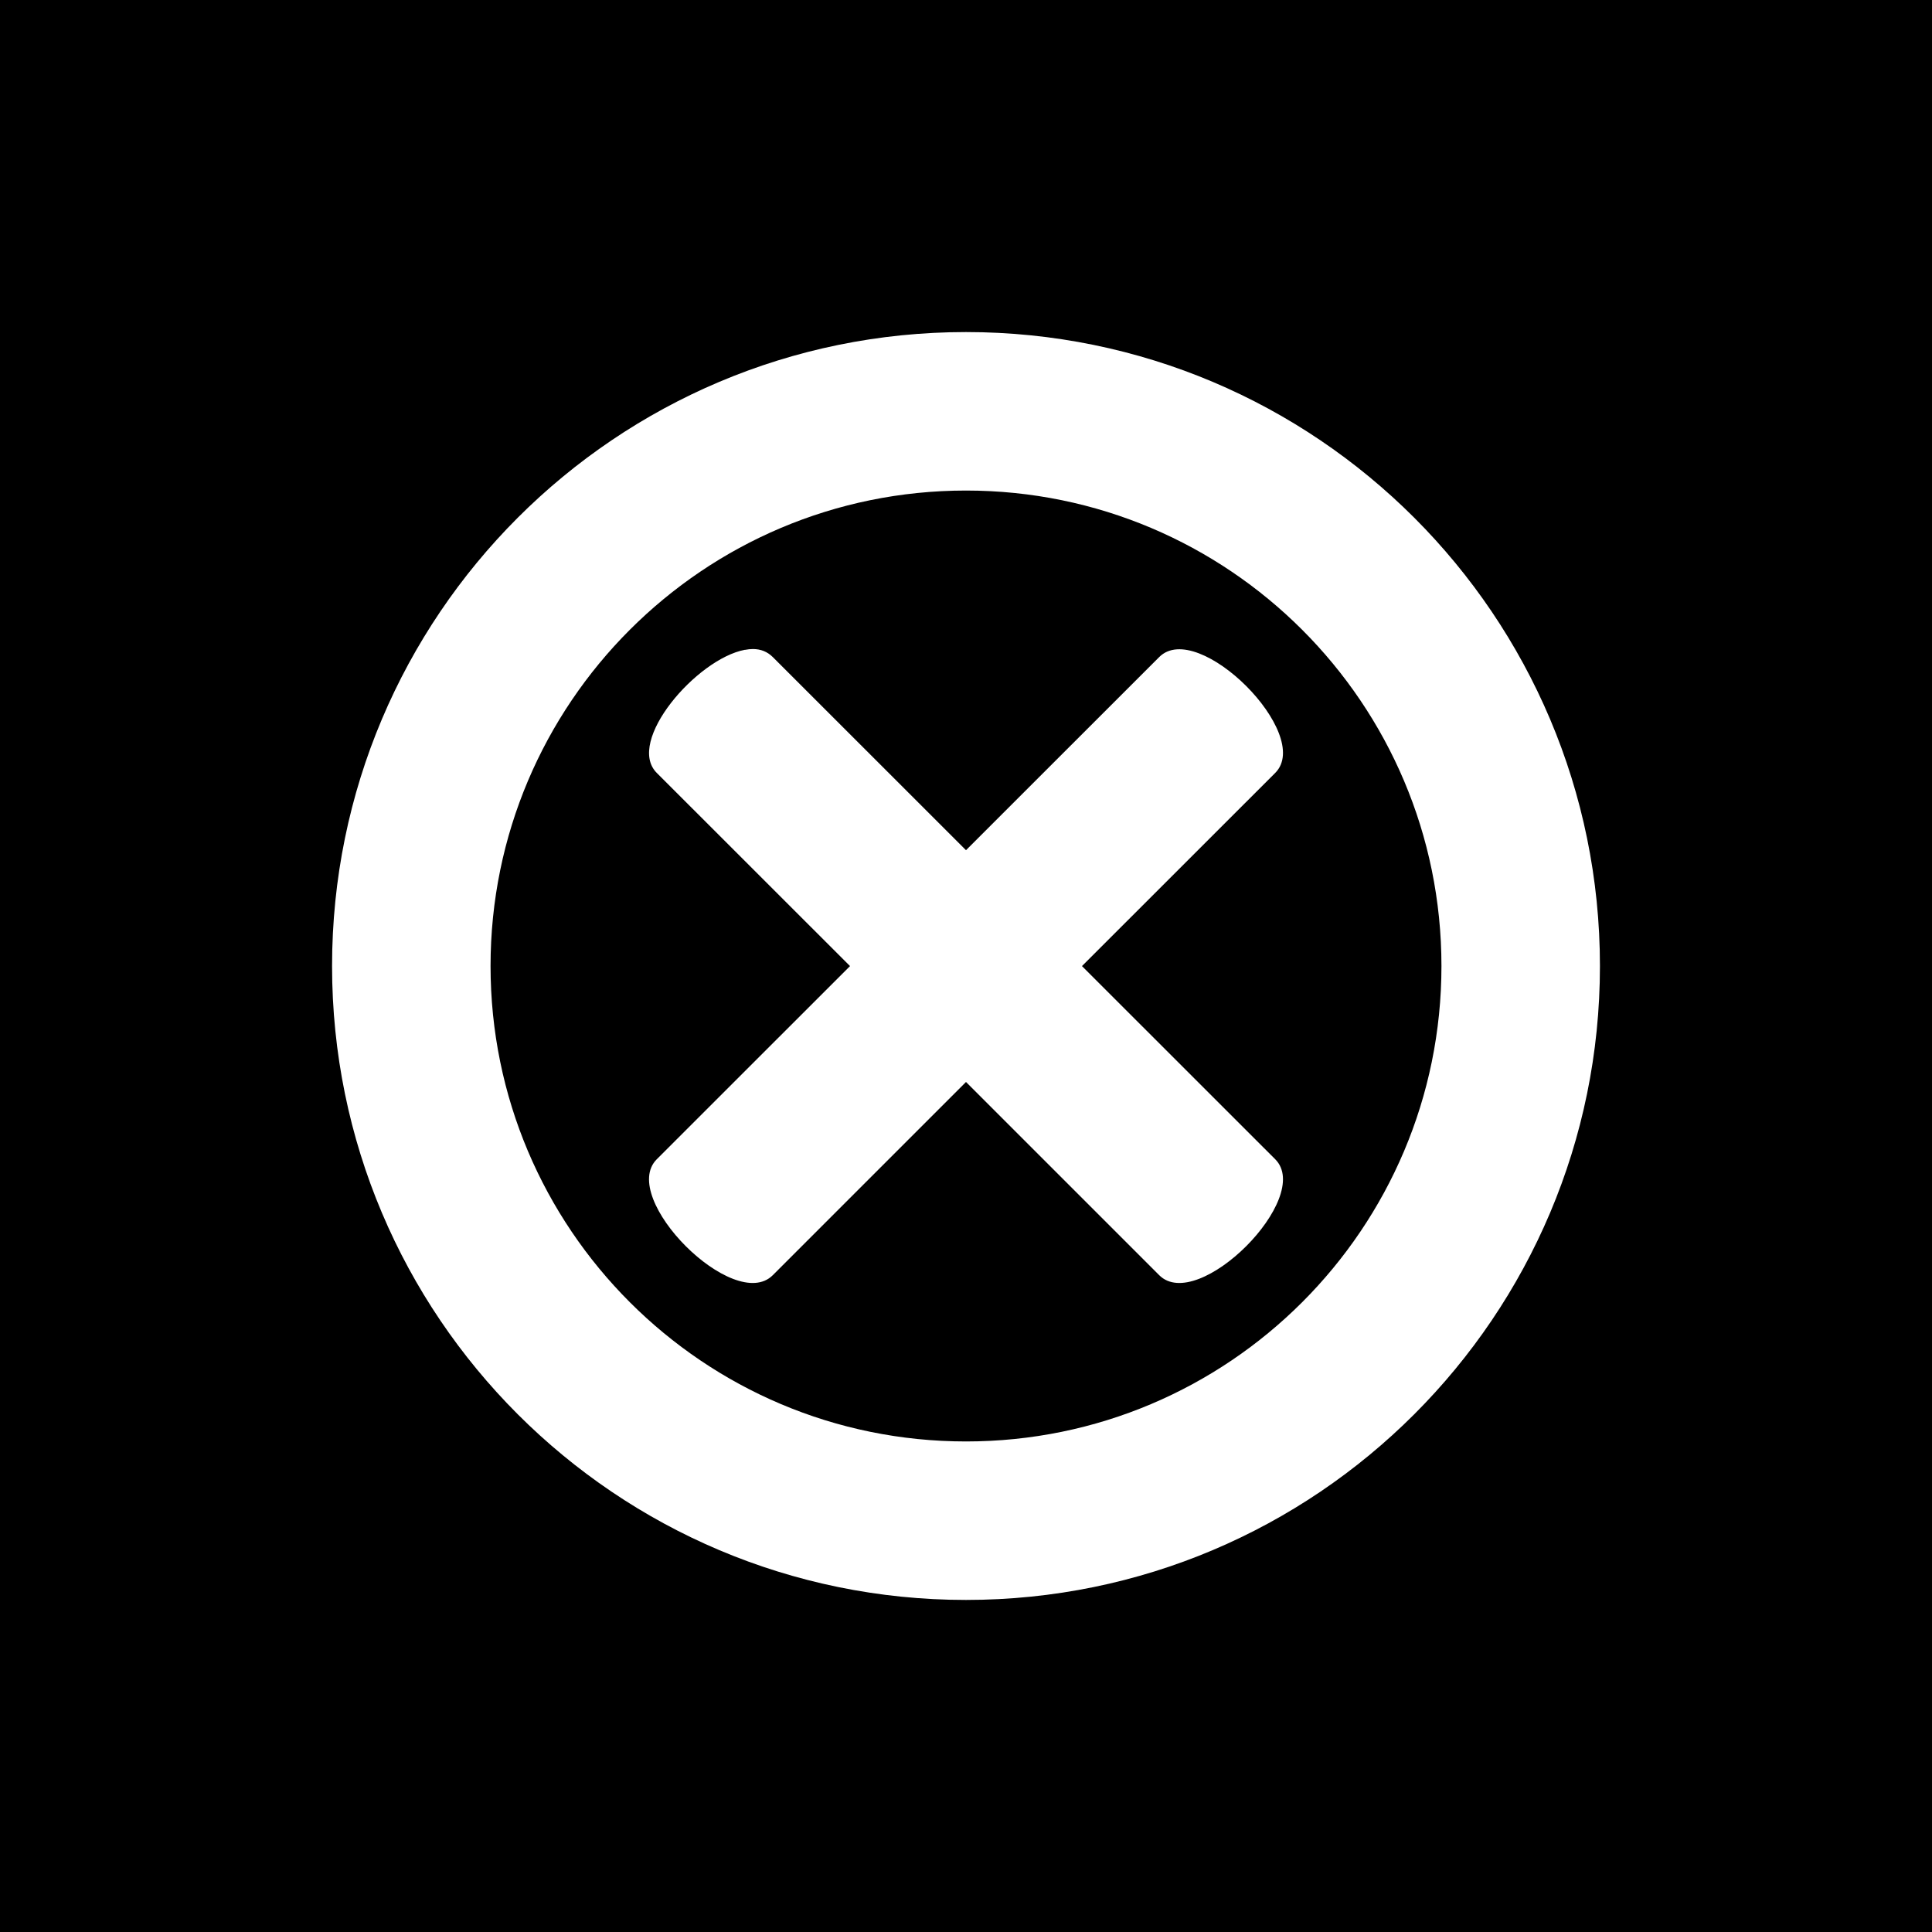
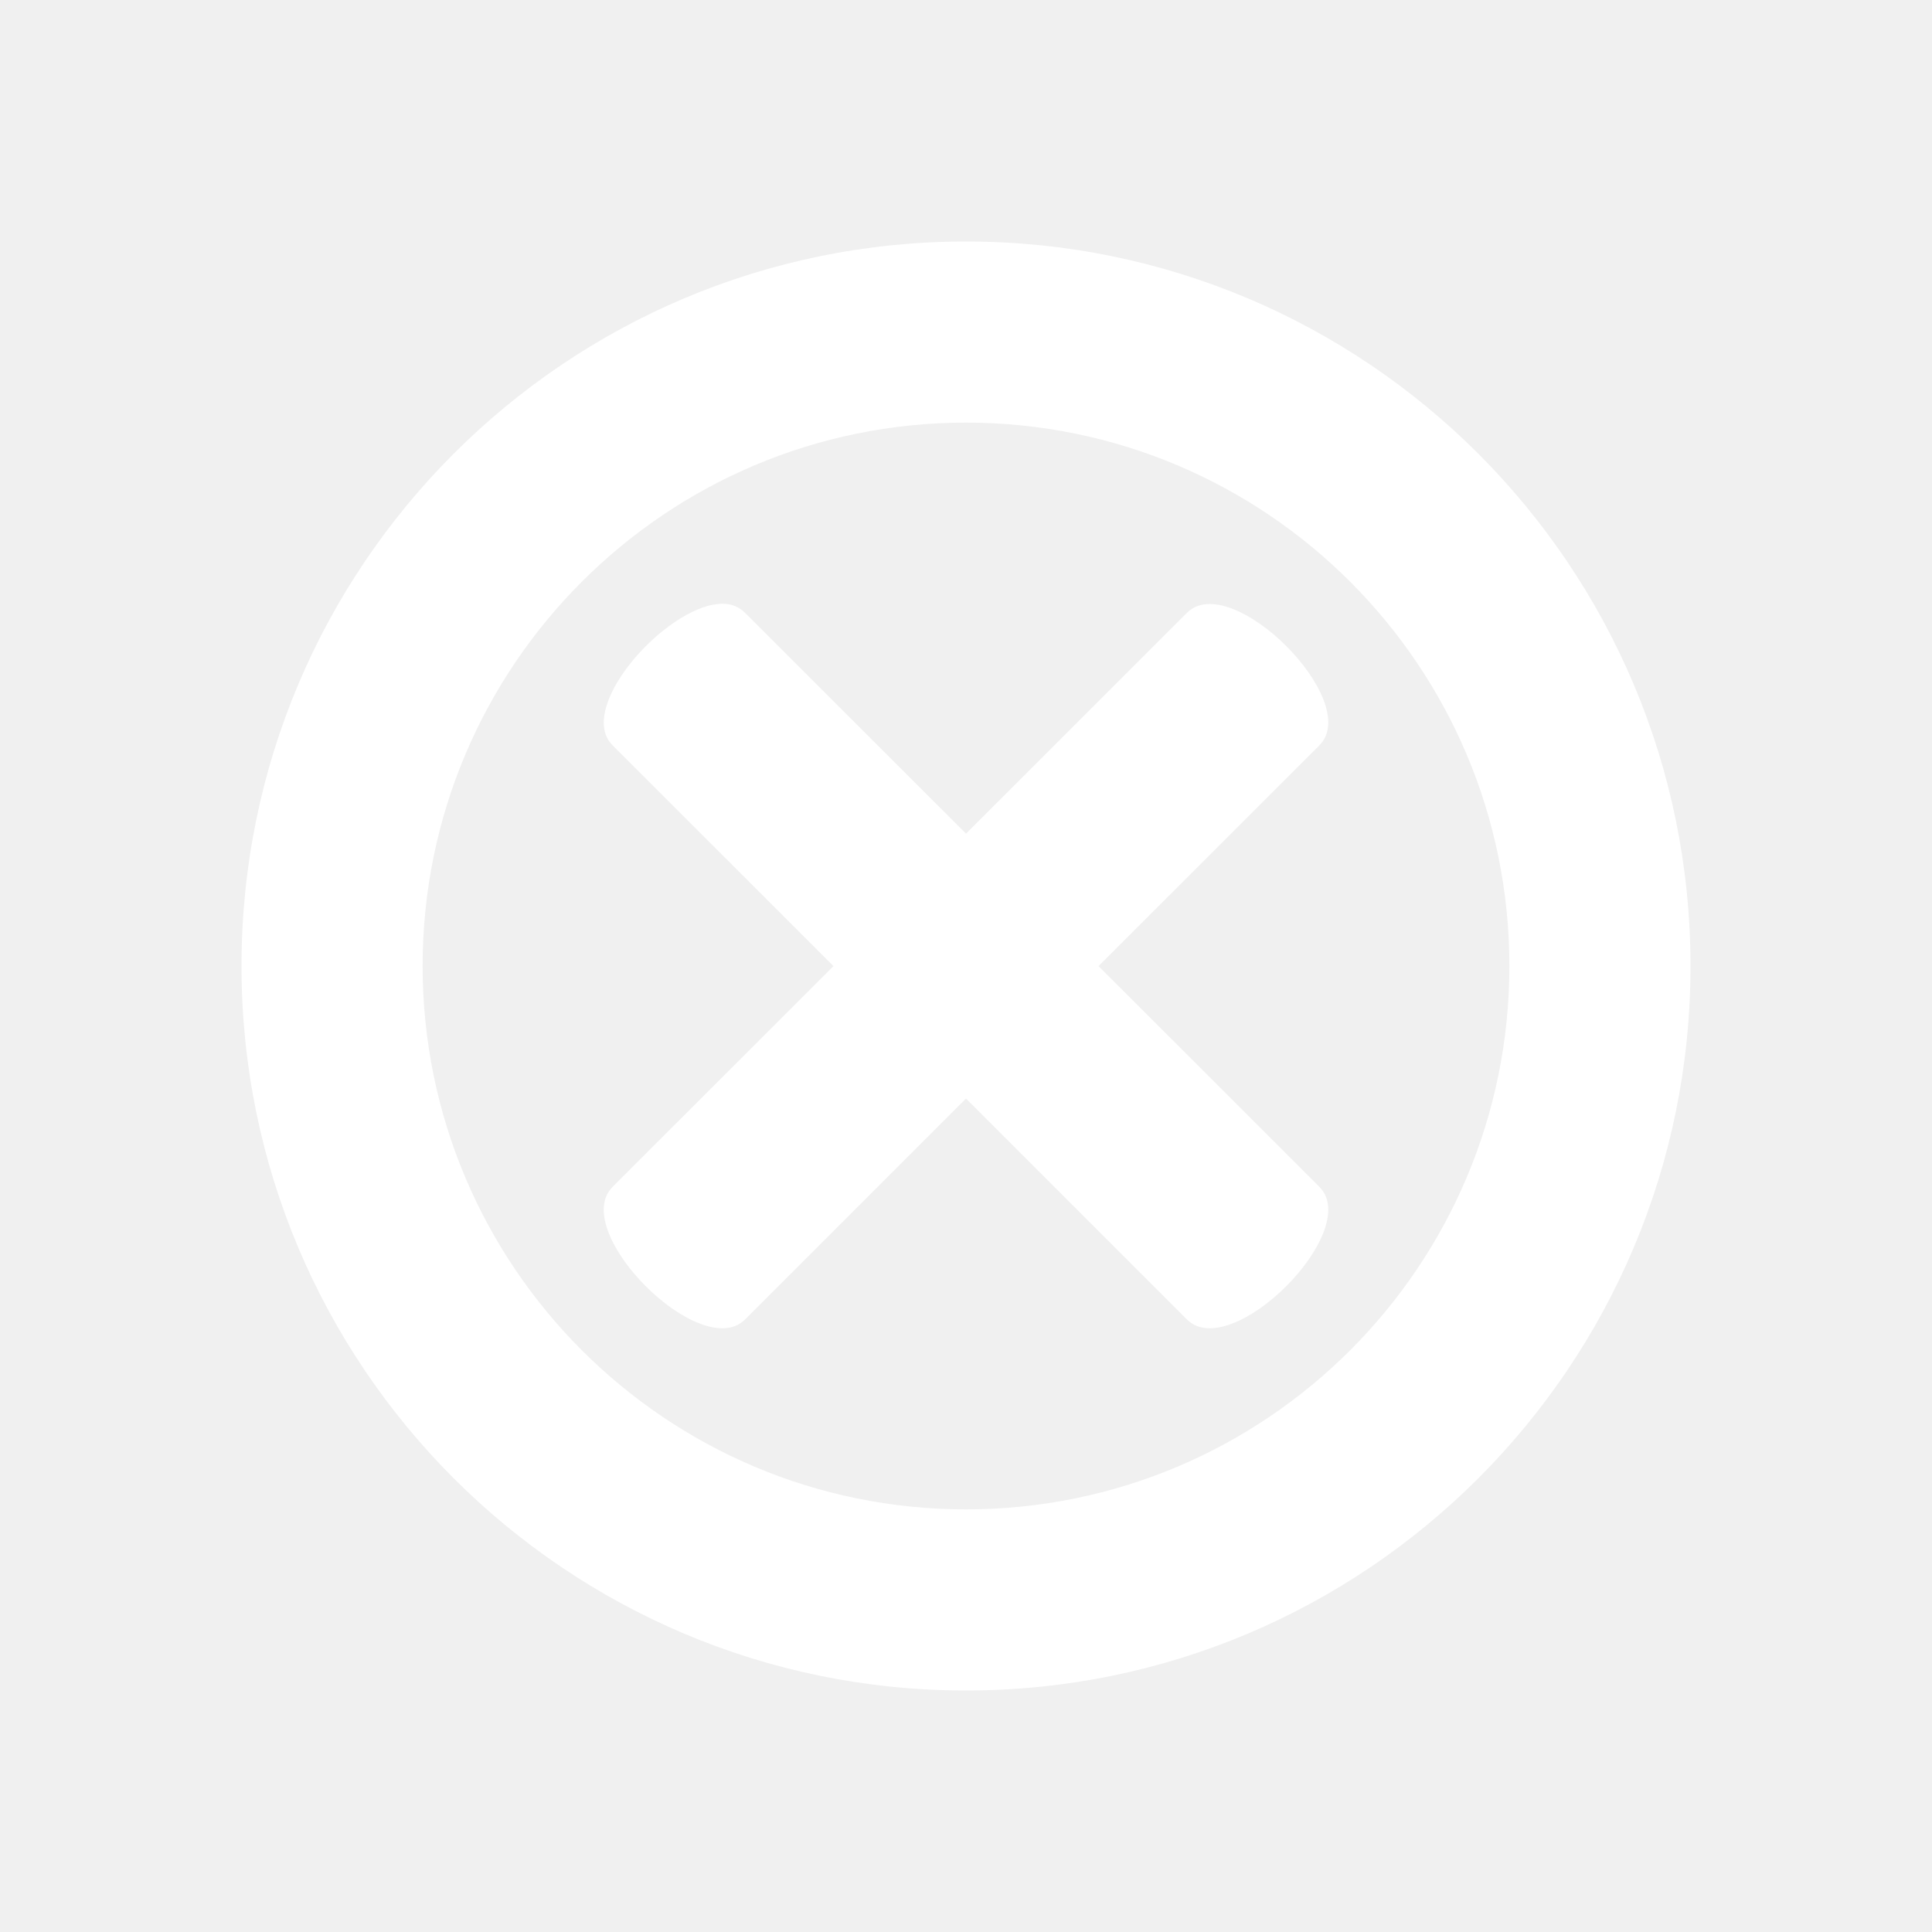
<svg xmlns="http://www.w3.org/2000/svg" style="height: 512px; width: 512px;" viewBox="0 0 512 512">
-   <path d="M0 0h512v512H0z" fill="#000" fill-opacity="1" />
  <g class="" style="touch-action: none;" transform="translate(0,0)">
-     <path d="M256 16C123.45 16 16 123.45 16 256s107.45 240 240 240 240-107.45 240-240S388.55 16 256 16zm0 60c99.41 0 180 80.59 180 180s-80.59 180-180 180S76 355.41 76 256 156.59 76 256 76zm-80.625 60c-.97-.005-2.006.112-3.063.313v-.032c-18.297 3.436-45.264 34.743-33.375 46.626l73.157 73.125-73.156 73.126c-14.63 14.625 29.275 58.534 43.906 43.906L256 299.906l73.156 73.156c14.63 14.628 58.537-29.28 43.906-43.906l-73.156-73.125 73.156-73.124c14.63-14.625-29.275-58.5-43.906-43.875L256 212.157l-73.156-73.125c-2.06-2.046-4.56-3.015-7.47-3.03z" fill="#fff" fill-opacity="1" transform="translate(76.8, 76.8) scale(0.7, 0.7) rotate(0, 256, 256)" />
+     <path d="M256 16C123.45 16 16 123.45 16 256s107.45 240 240 240 240-107.45 240-240S388.55 16 256 16zm0 60c99.41 0 180 80.59 180 180s-80.59 180-180 180S76 355.41 76 256 156.59 76 256 76zm-80.625 60c-.97-.005-2.006.112-3.063.313v-.032c-18.297 3.436-45.264 34.743-33.375 46.626l73.157 73.125-73.156 73.126c-14.63 14.625 29.275 58.534 43.906 43.906L256 299.906l73.156 73.156c14.63 14.628 58.537-29.28 43.906-43.906l-73.156-73.125 73.156-73.124c14.63-14.625-29.275-58.5-43.906-43.875L256 212.157l-73.156-73.125c-2.06-2.046-4.56-3.015-7.47-3.03z" fill="#fff" fill-opacity="1" transform="translate(51.2, 51.2) scale(0.8, 0.8) rotate(0, 256, 256)" />
  </g>
</svg>
